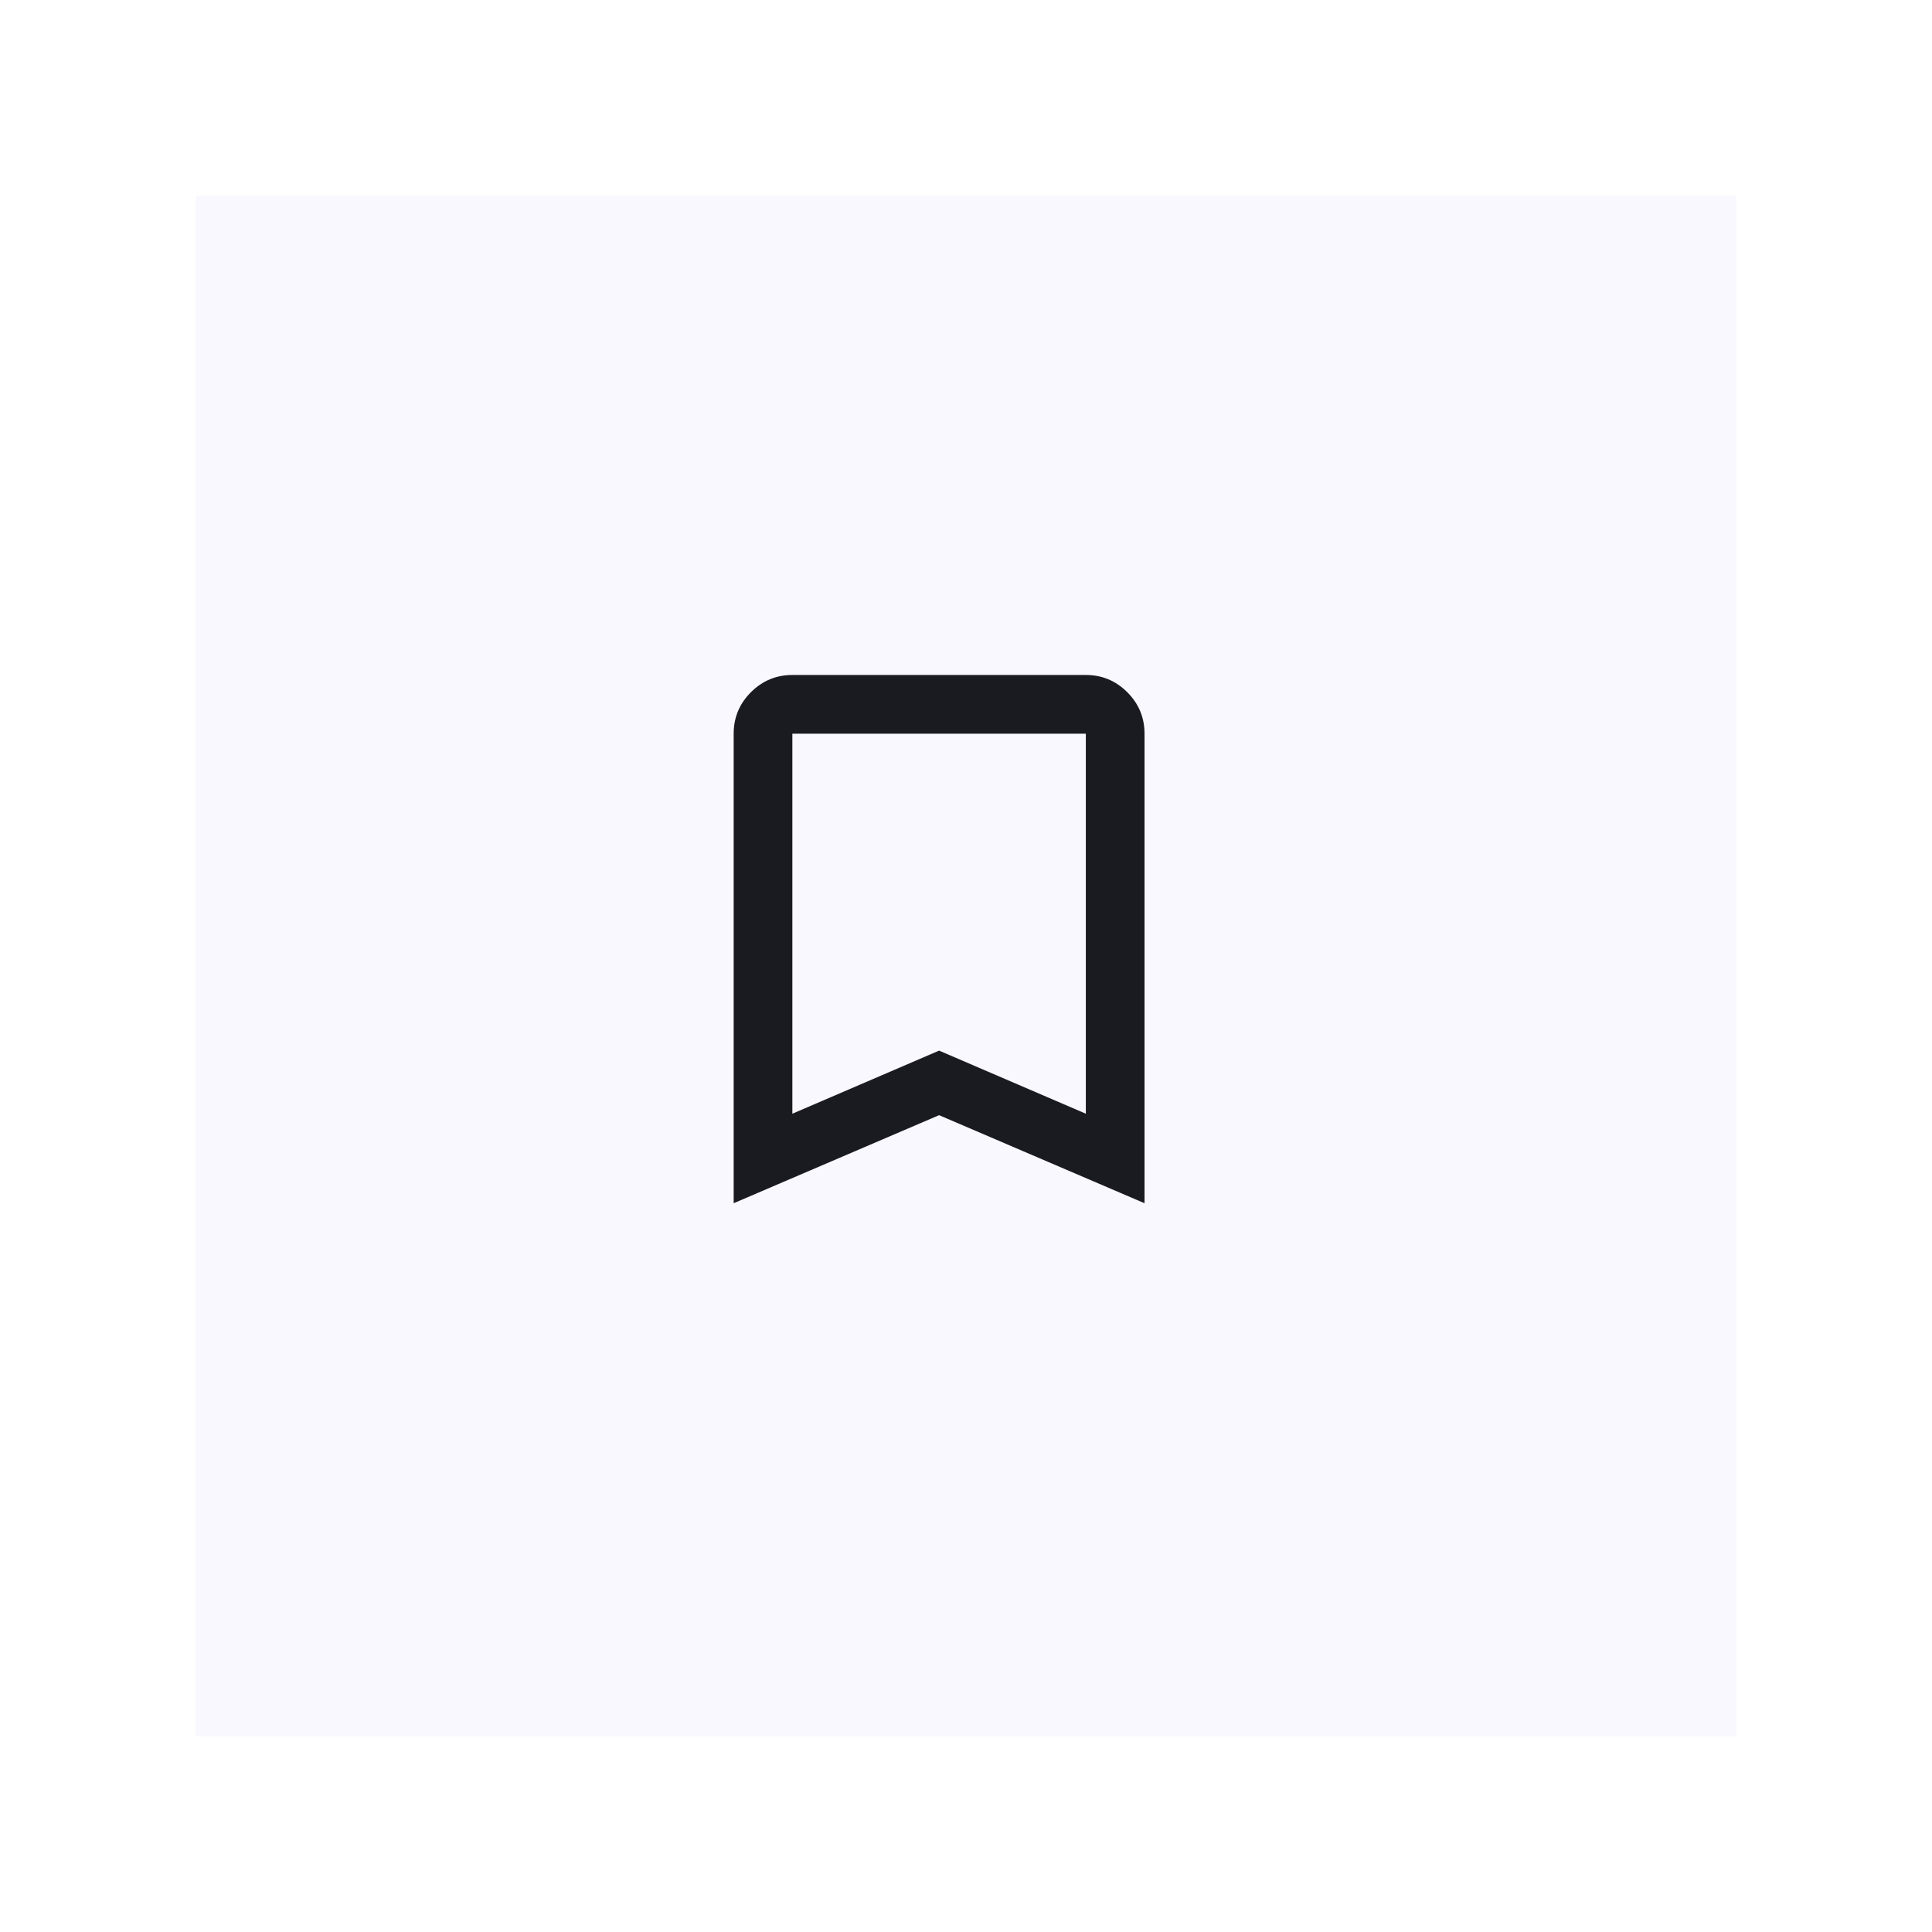
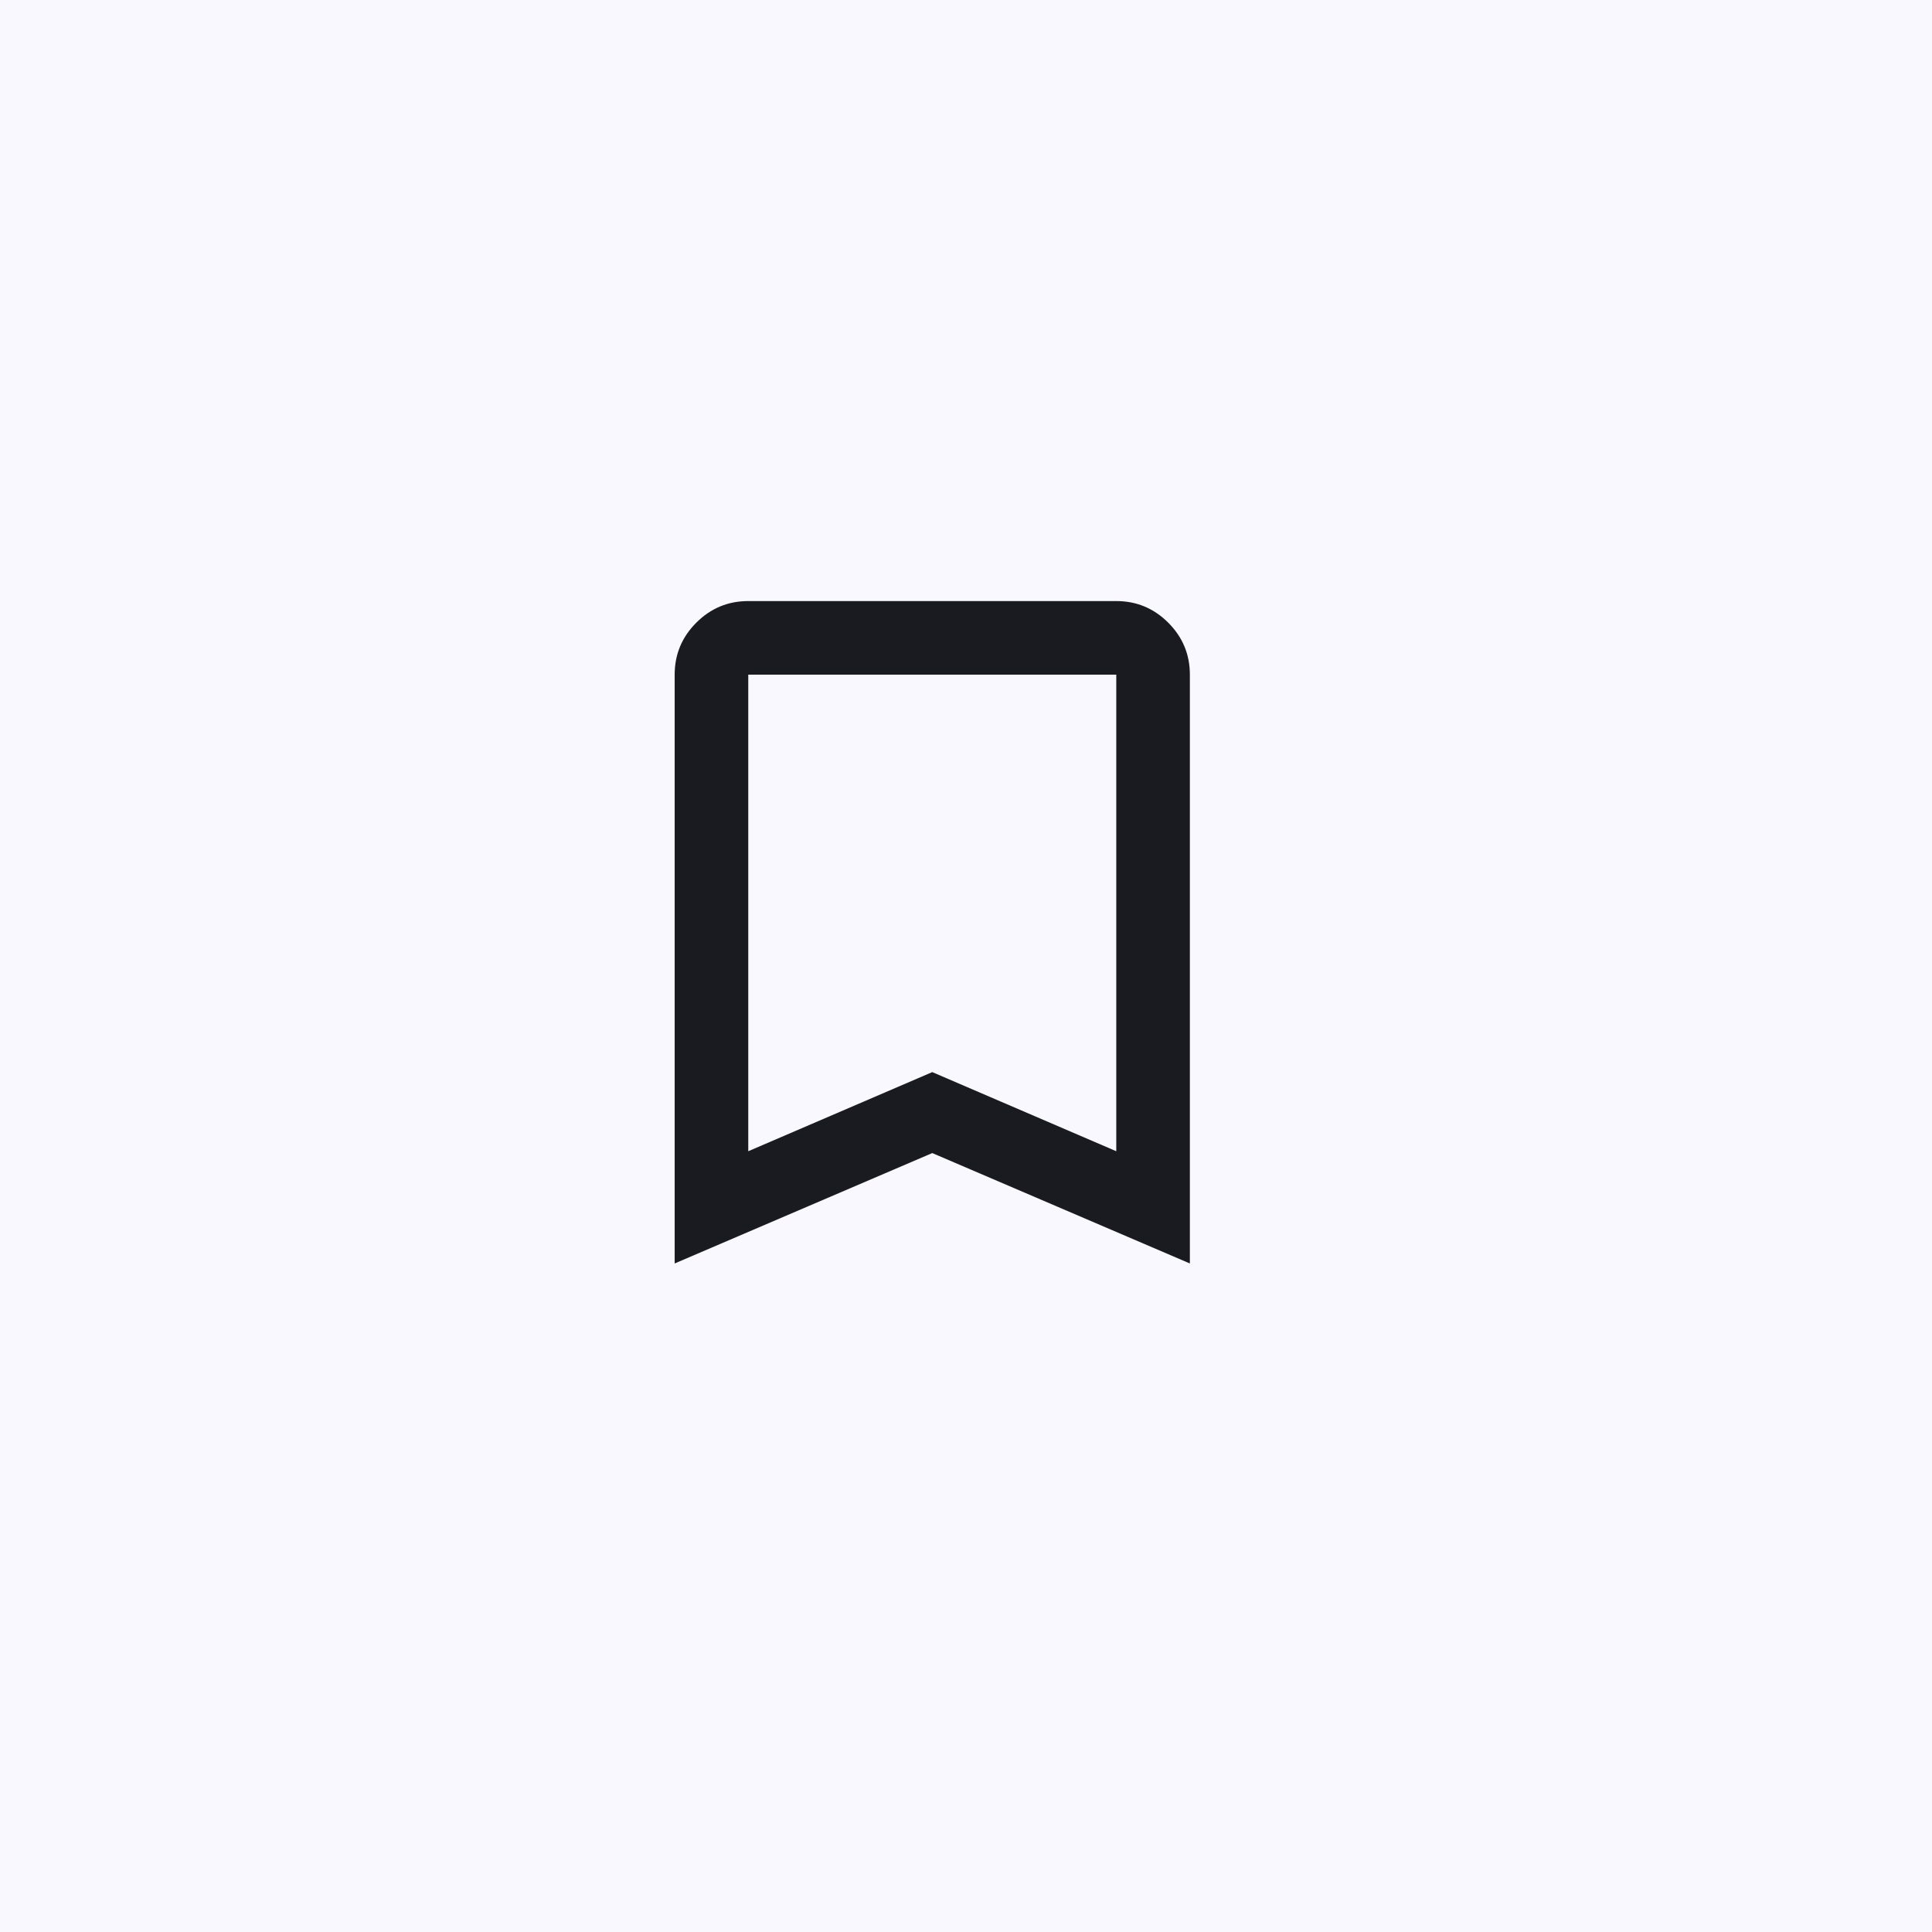
- <svg xmlns="http://www.w3.org/2000/svg" width="158" height="158" viewBox="0 0 158 158" text-rendering="geometricPrecision" font-family="sans-serif">
-   <g transform="translate(16, 16)">
+ <svg xmlns="http://www.w3.org/2000/svg" width="126" height="126" viewBox="0 0 126 126" text-rendering="geometricPrecision" font-family="sans-serif">
+   <g transform="translate(0, 0)">
    <g id="Root">
      <g id="ReusableComposeNode">
        <rect x="0" y="0" width="126" height="126" fill="#FAF8FF" />
        <g id="ReusableComposeNode">
          <g transform="translate(32 32) scale(0.06 0.06)">
            <path d="M200 840 L200 200 Q 200 167 223.5 143.5 Q 247 120 280 120 L680 120 Q 713 120 736.5 143.5 Q 760 167 760 200 L760 840 L480 720 L200 840 Z M280 718 L480 632 L680 718 L680 200 Q 680 200 680 200 Q 680 200 680 200 L280 200 Q 280 200 280 200 Q 280 200 280 200 L280 718 Z M280 200 L280 200 Q 280 200 280 200 Q 280 200 280 200 L680 200 Q 680 200 680 200 Q 680 200 680 200 L680 200 L480 200 L280 200 Z" fill="#1A1B20" />
          </g>
        </g>
      </g>
    </g>
  </g>
</svg>
